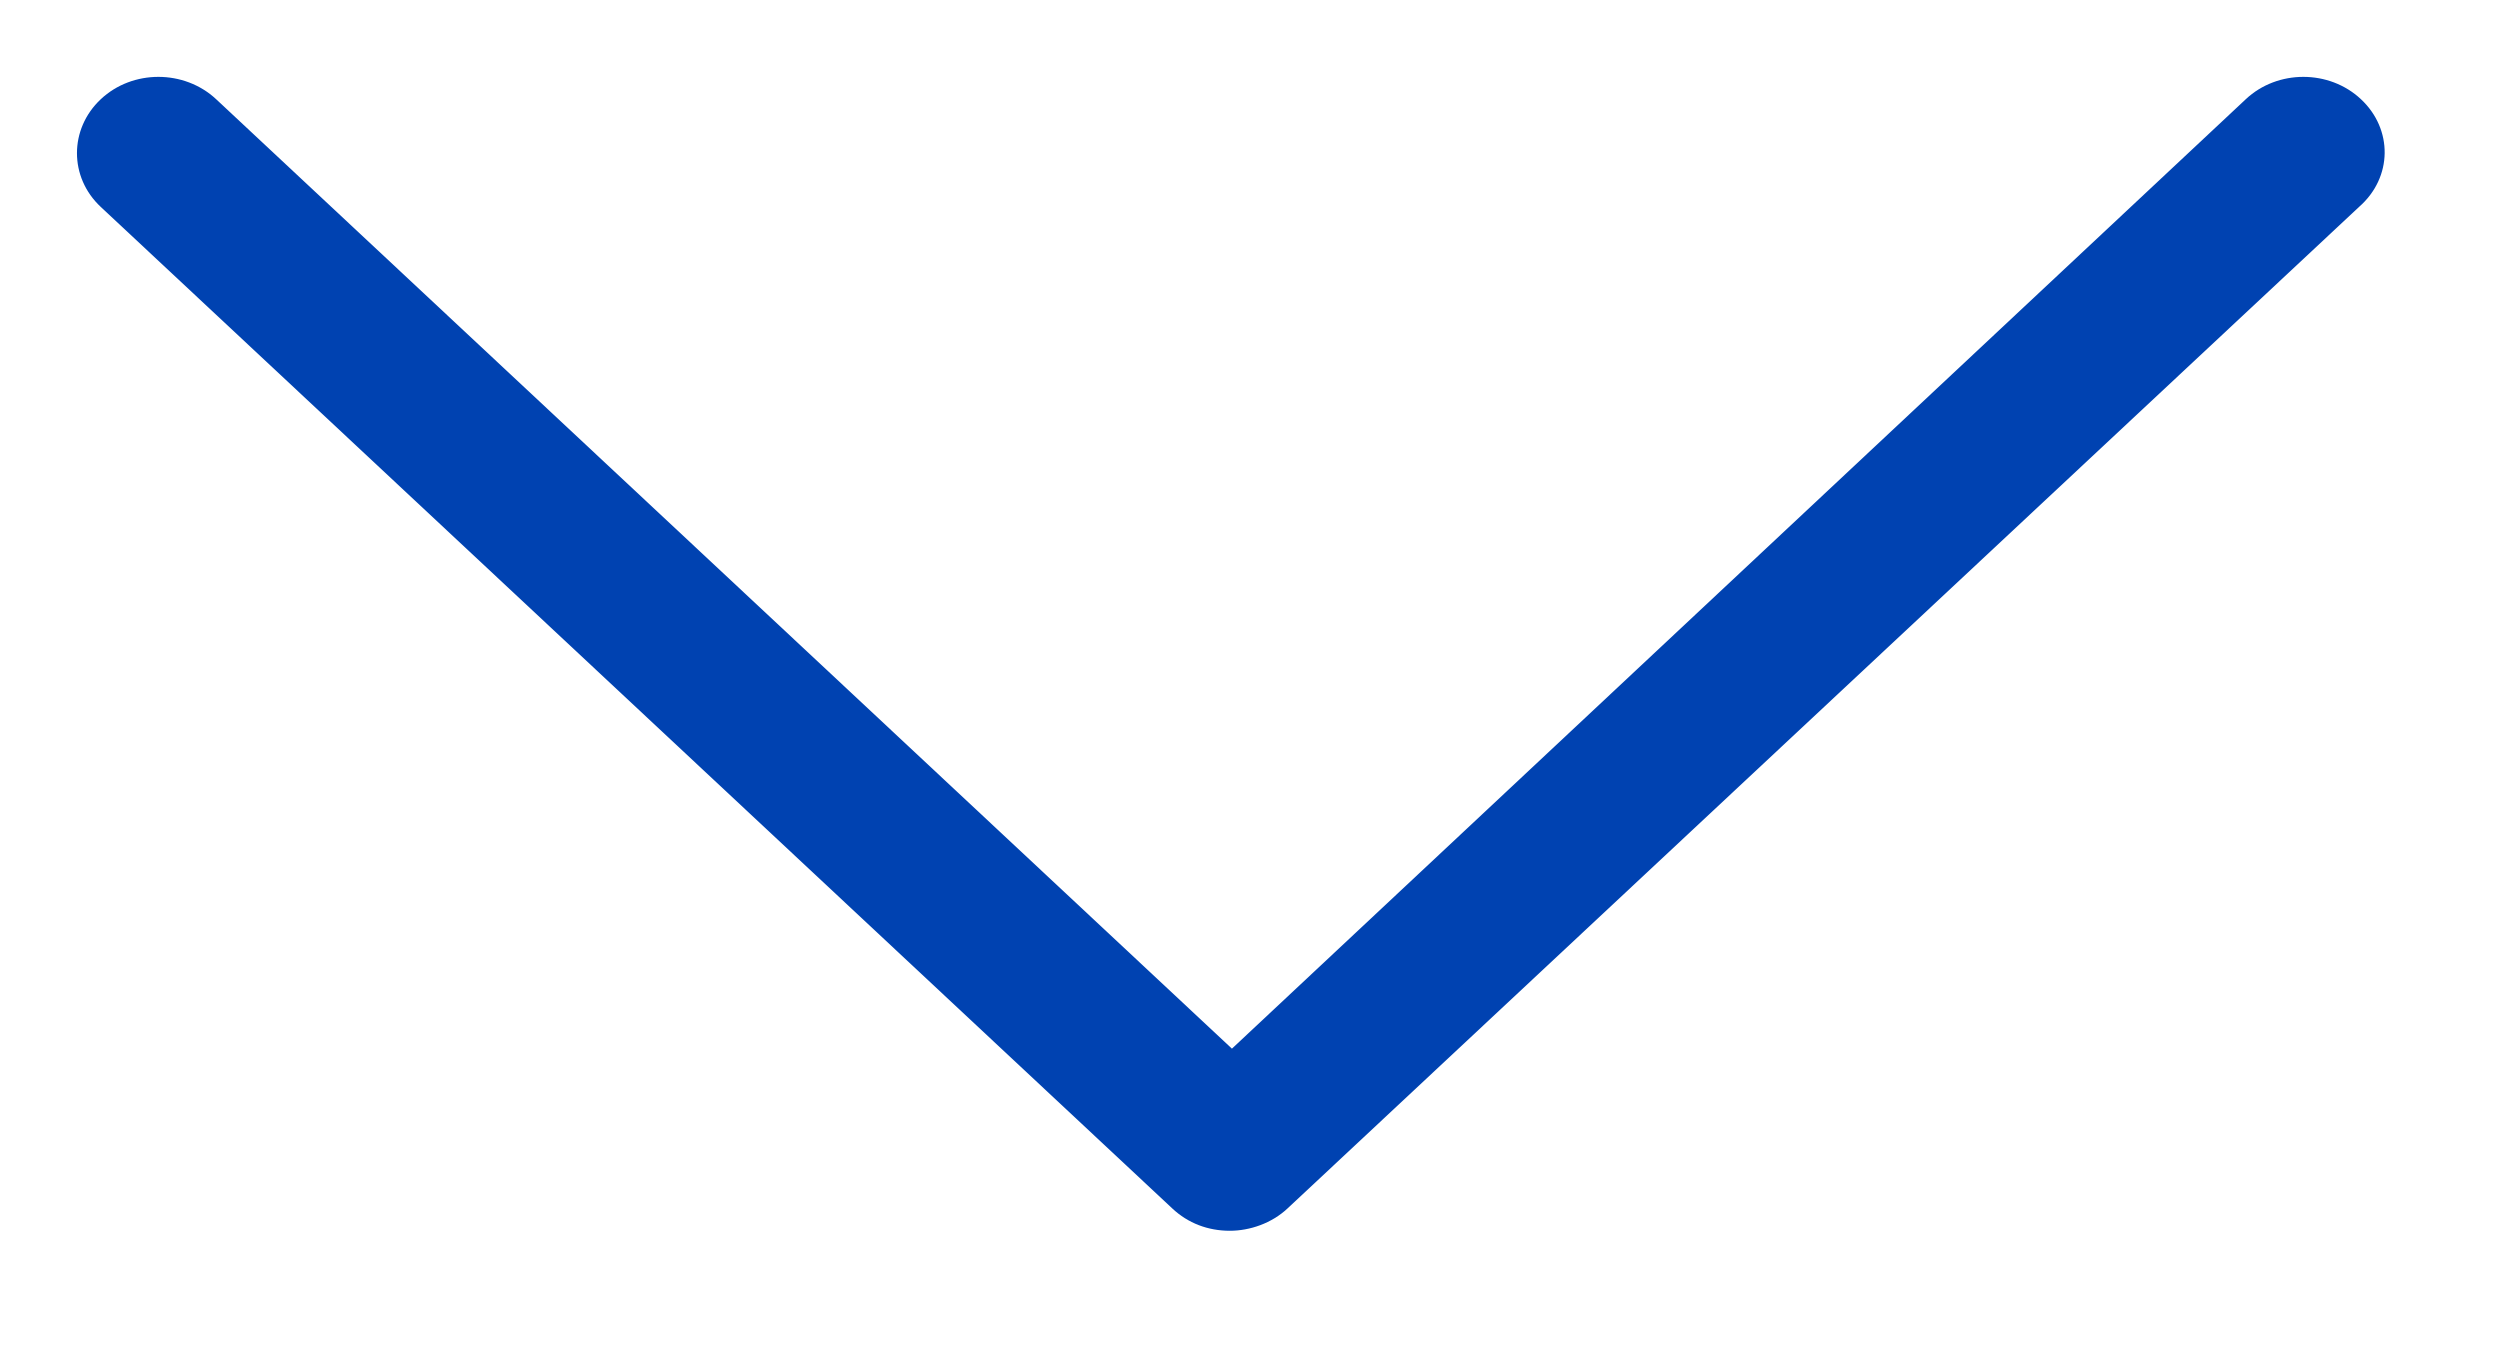
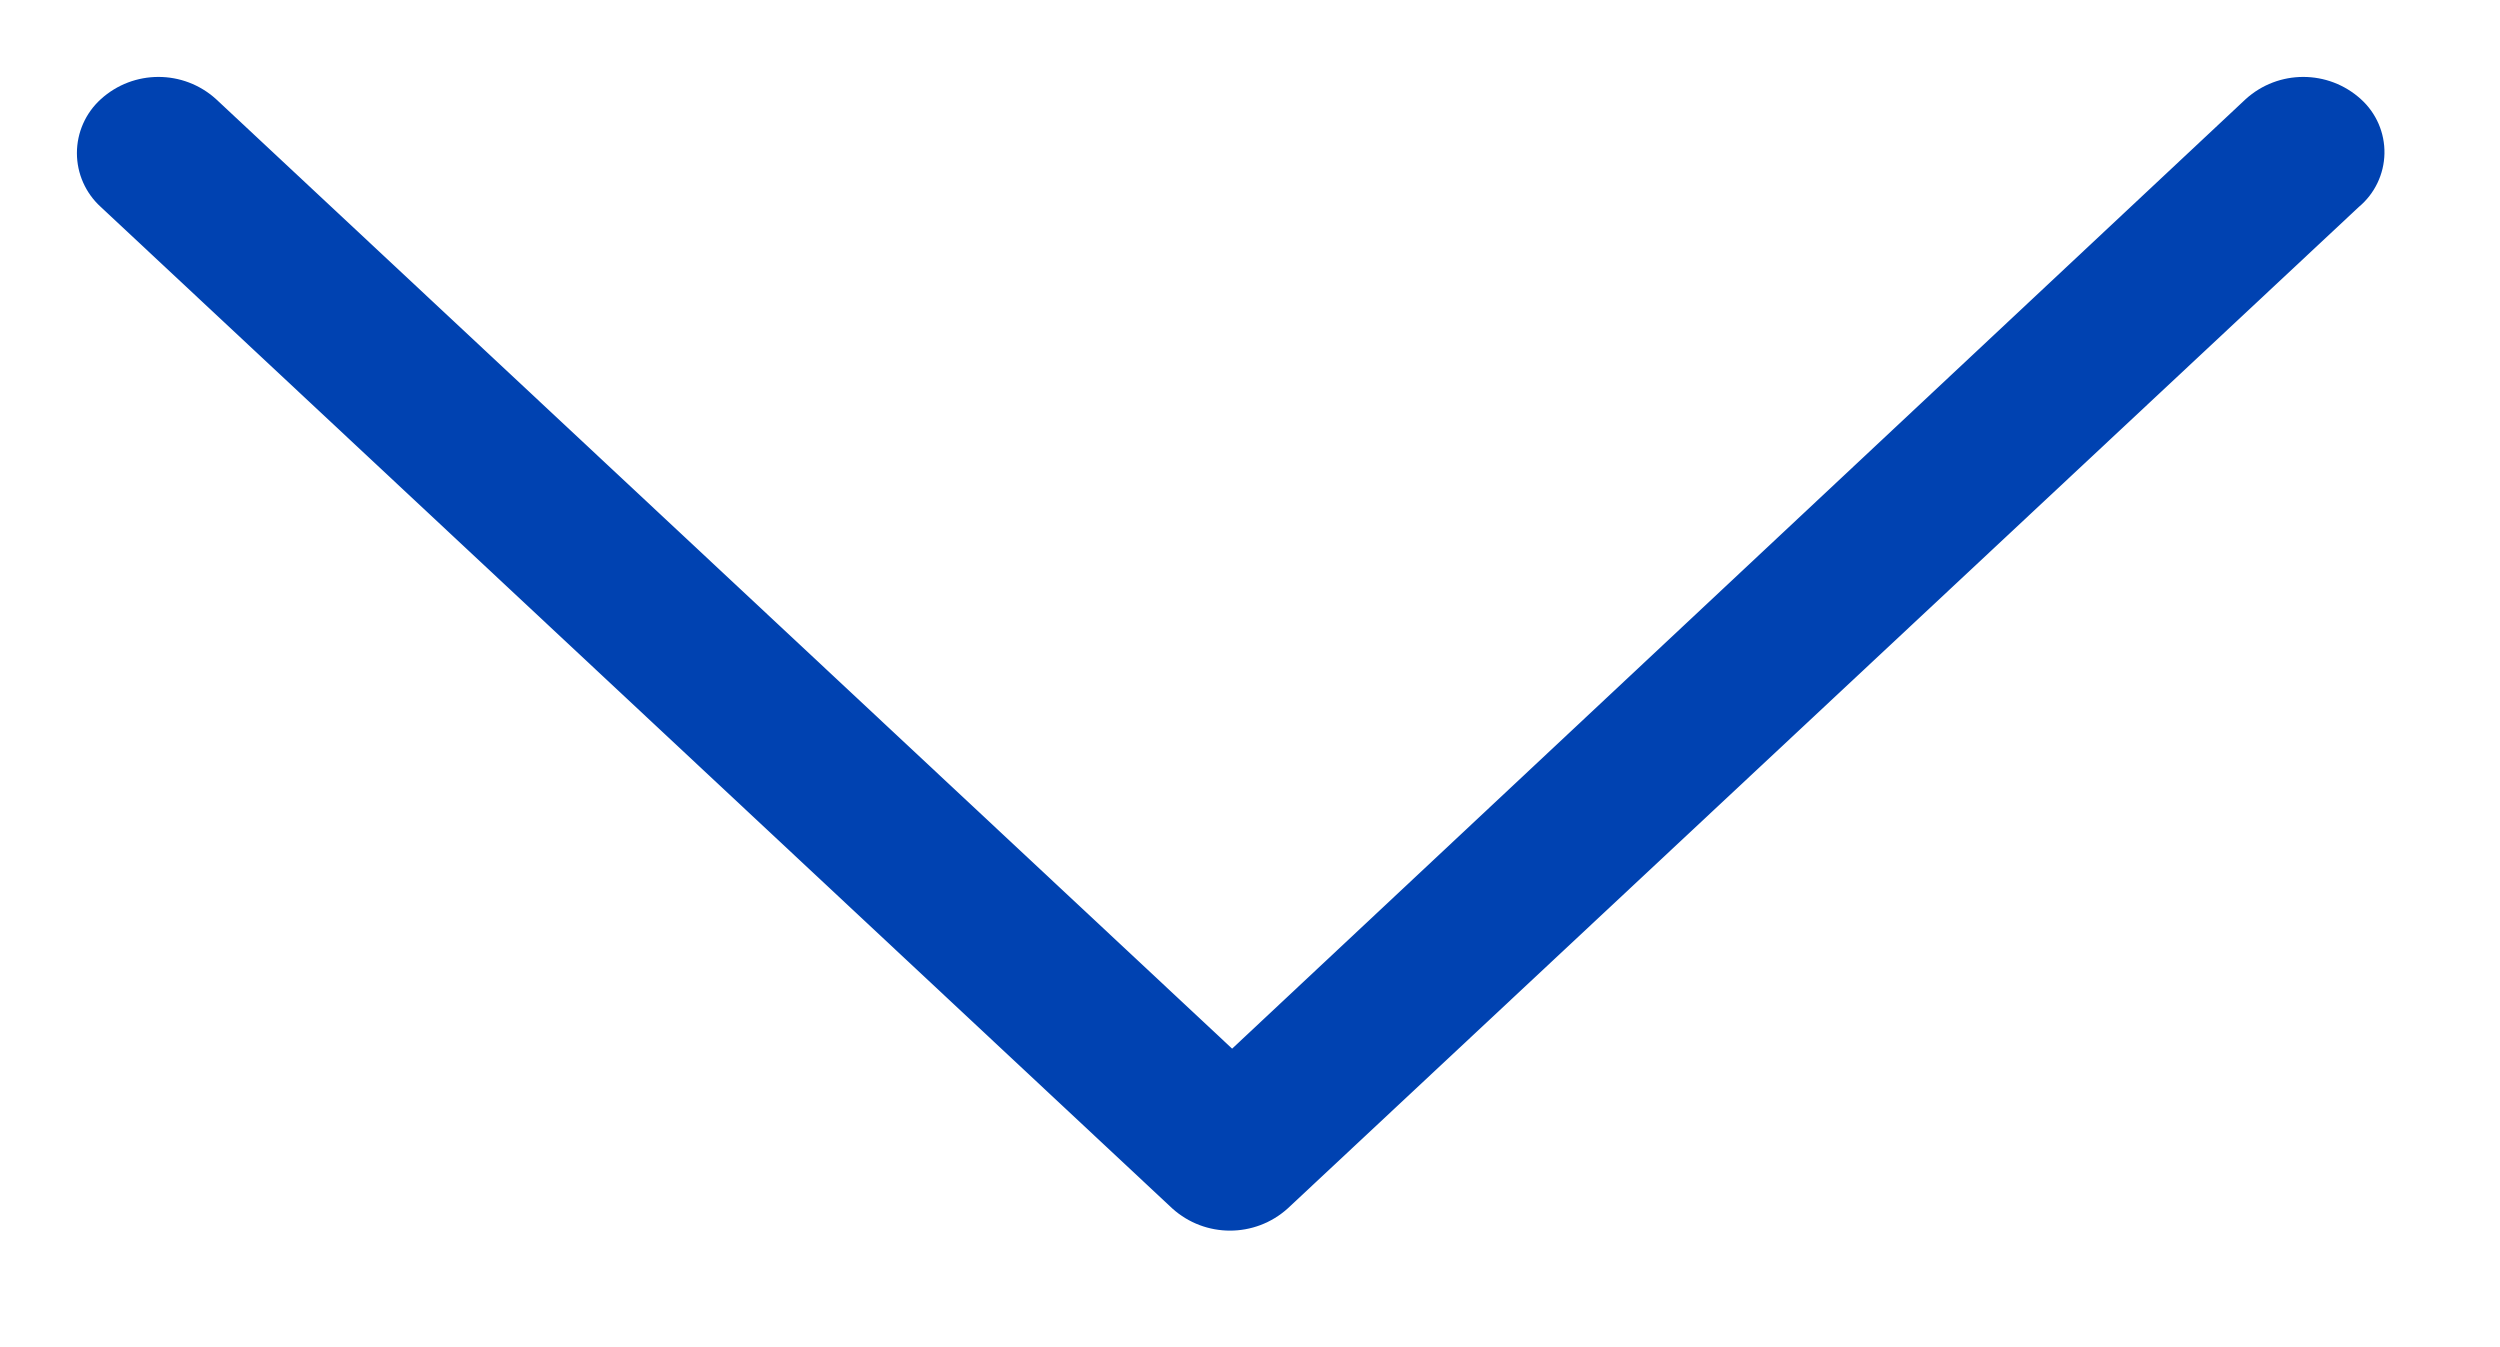
- <svg xmlns="http://www.w3.org/2000/svg" width="13px" height="7px" viewBox="0 0 13 7" version="1.1">
-   <defs />
-   <g id="Page-1" stroke="none" stroke-width="1" fill="none" fill-rule="evenodd">
-     <path d="M12.277,0.516 C12.112,0.361 11.843,0.361 11.678,0.516 L6.406,5.453 L1.124,0.516 C0.958,0.361 0.689,0.361 0.524,0.516 C0.359,0.671 0.359,0.922 0.524,1.076 L6.096,6.284 C6.178,6.361 6.282,6.4 6.395,6.4 C6.499,6.4 6.613,6.361 6.695,6.284 L12.267,1.076 C12.443,0.922 12.443,0.671 12.277,0.516 L12.277,0.516 Z" id="Shape" fill="#0042B1" />
-   </g>
+ <svg xmlns="http://www.w3.org/2000/svg" width="13" height="7" viewBox="0 0 13 7">
+   <path d="M12.277.516a.446.446 0 0 0-.6 0L6.407 5.453 1.124.516a.446.446 0 0 0-.6 0 .378.378 0 0 0 0 .56l5.572 5.208a.448.448 0 0 0 .6 0l5.57-5.208a.371.371 0 0 0 .011-.56z" fill="#0042B1" fill-rule="evenodd" />
</svg>
